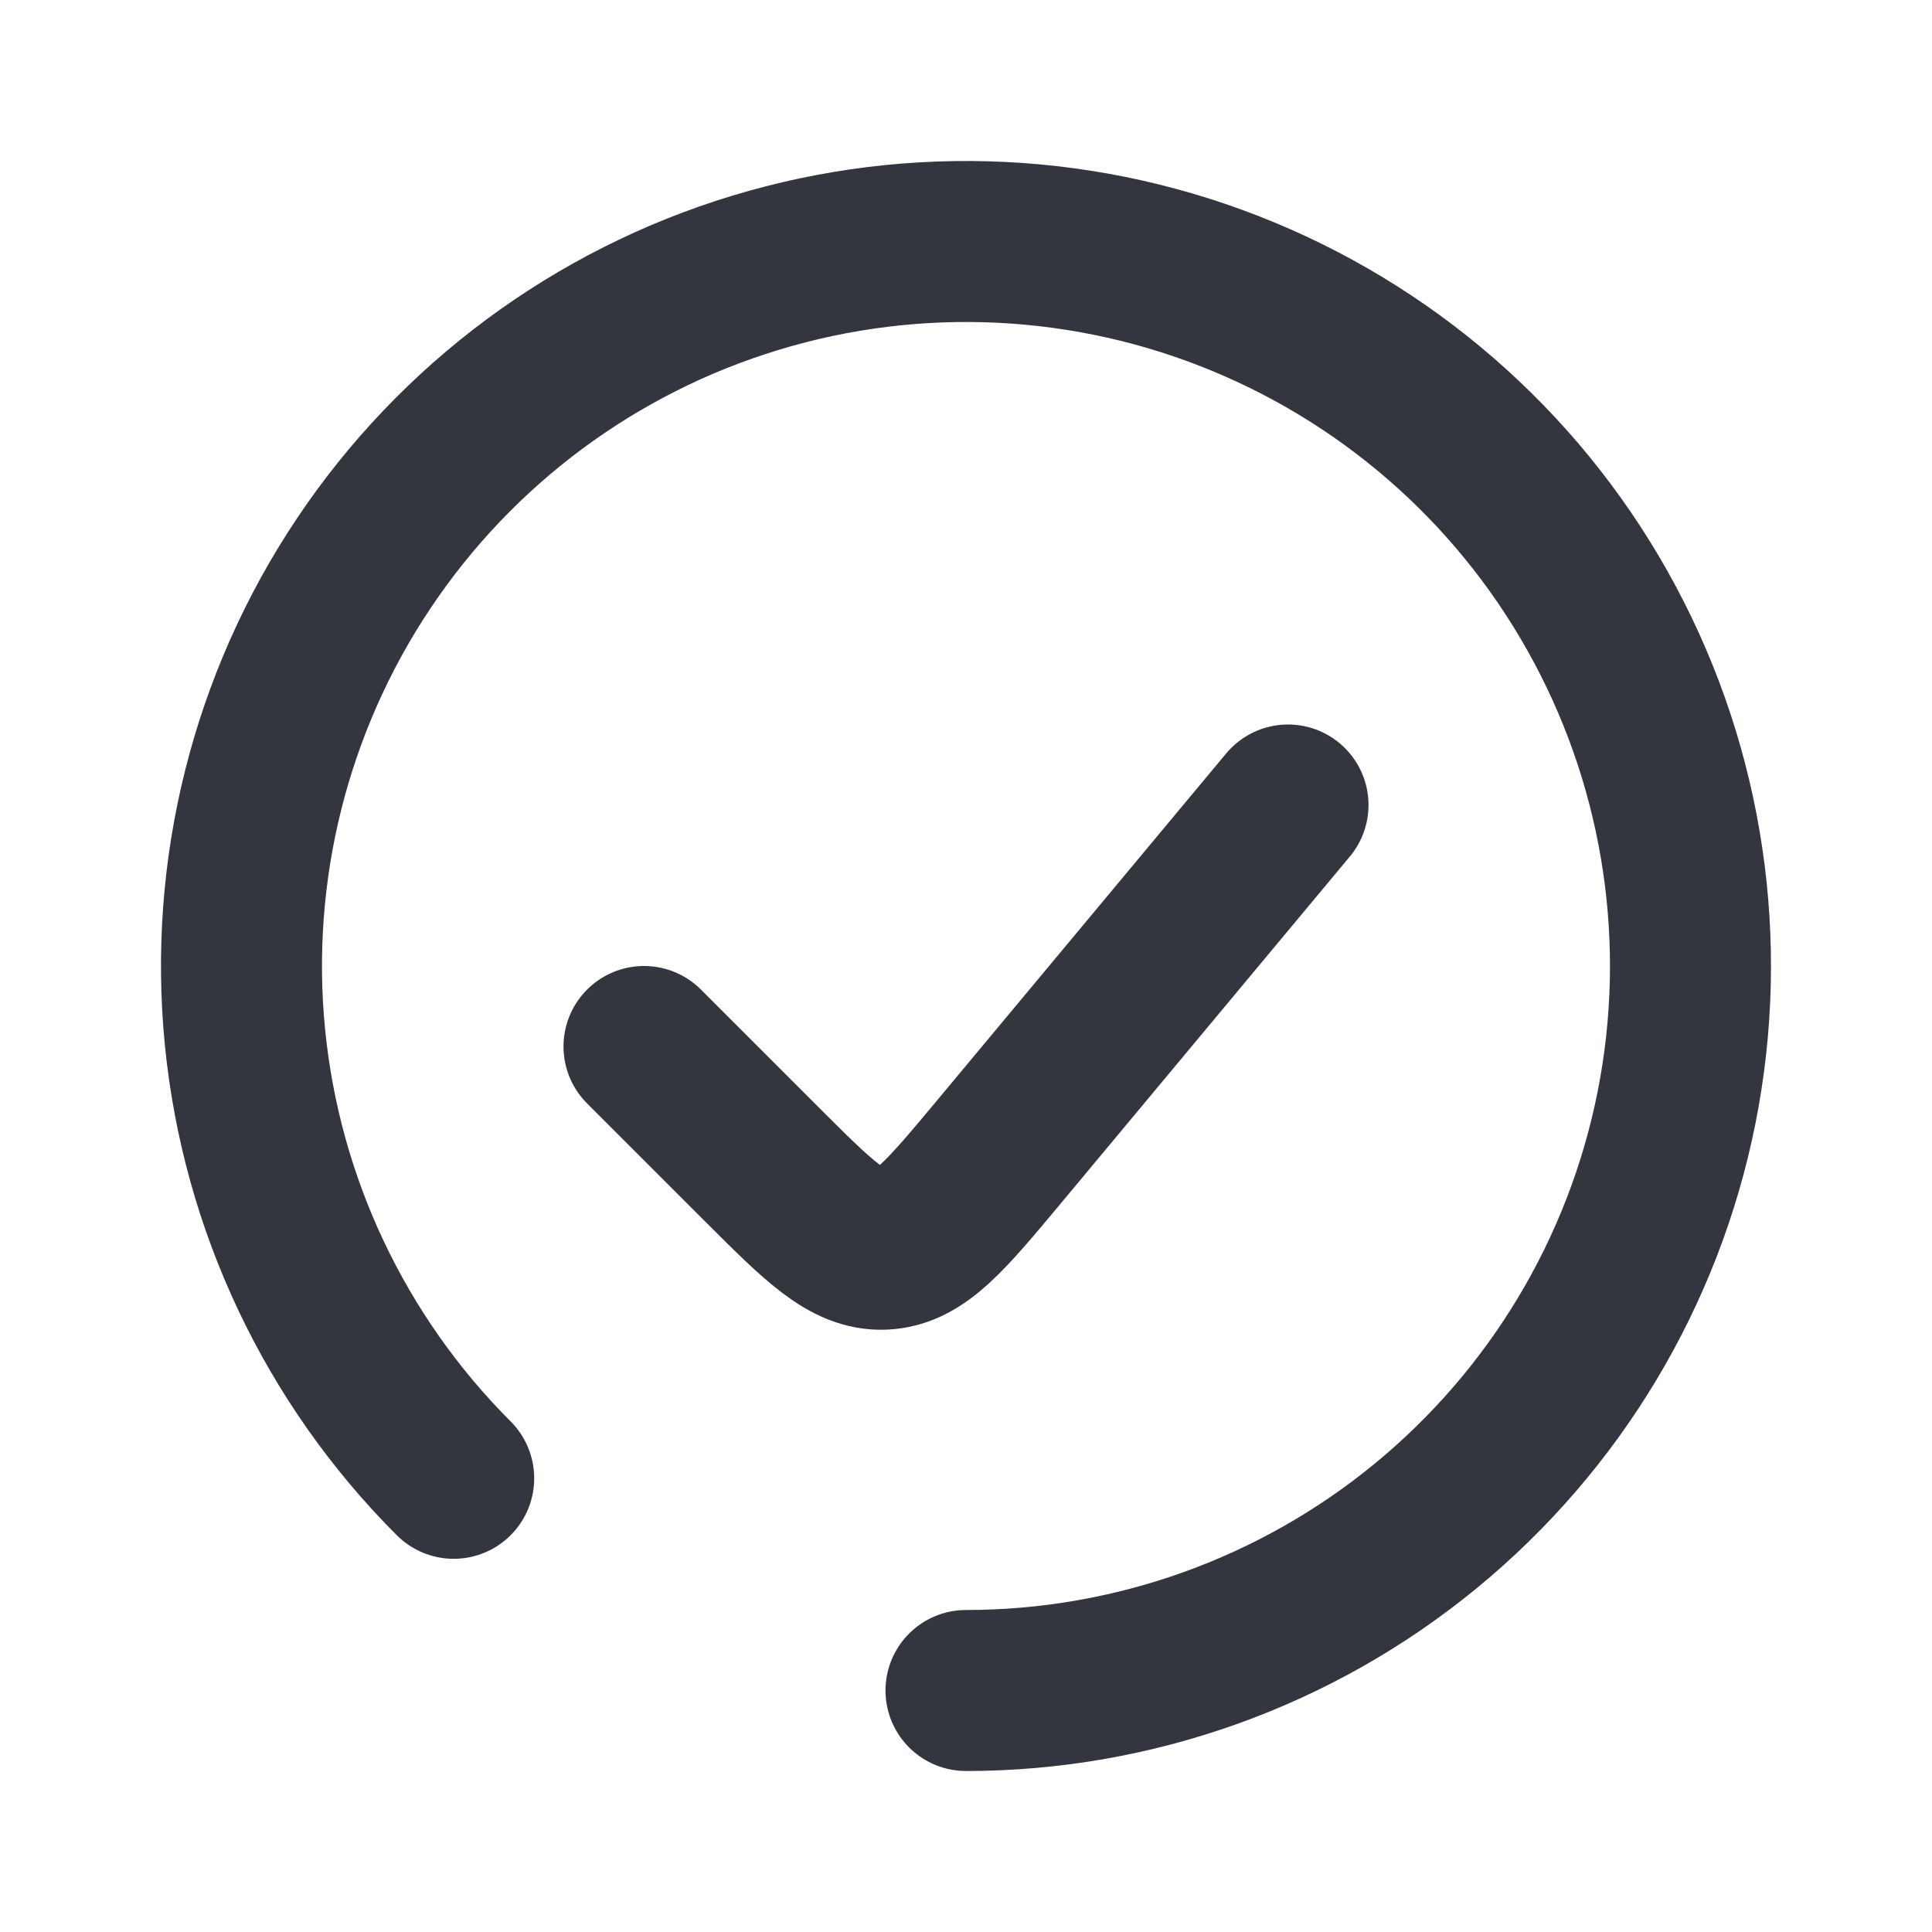
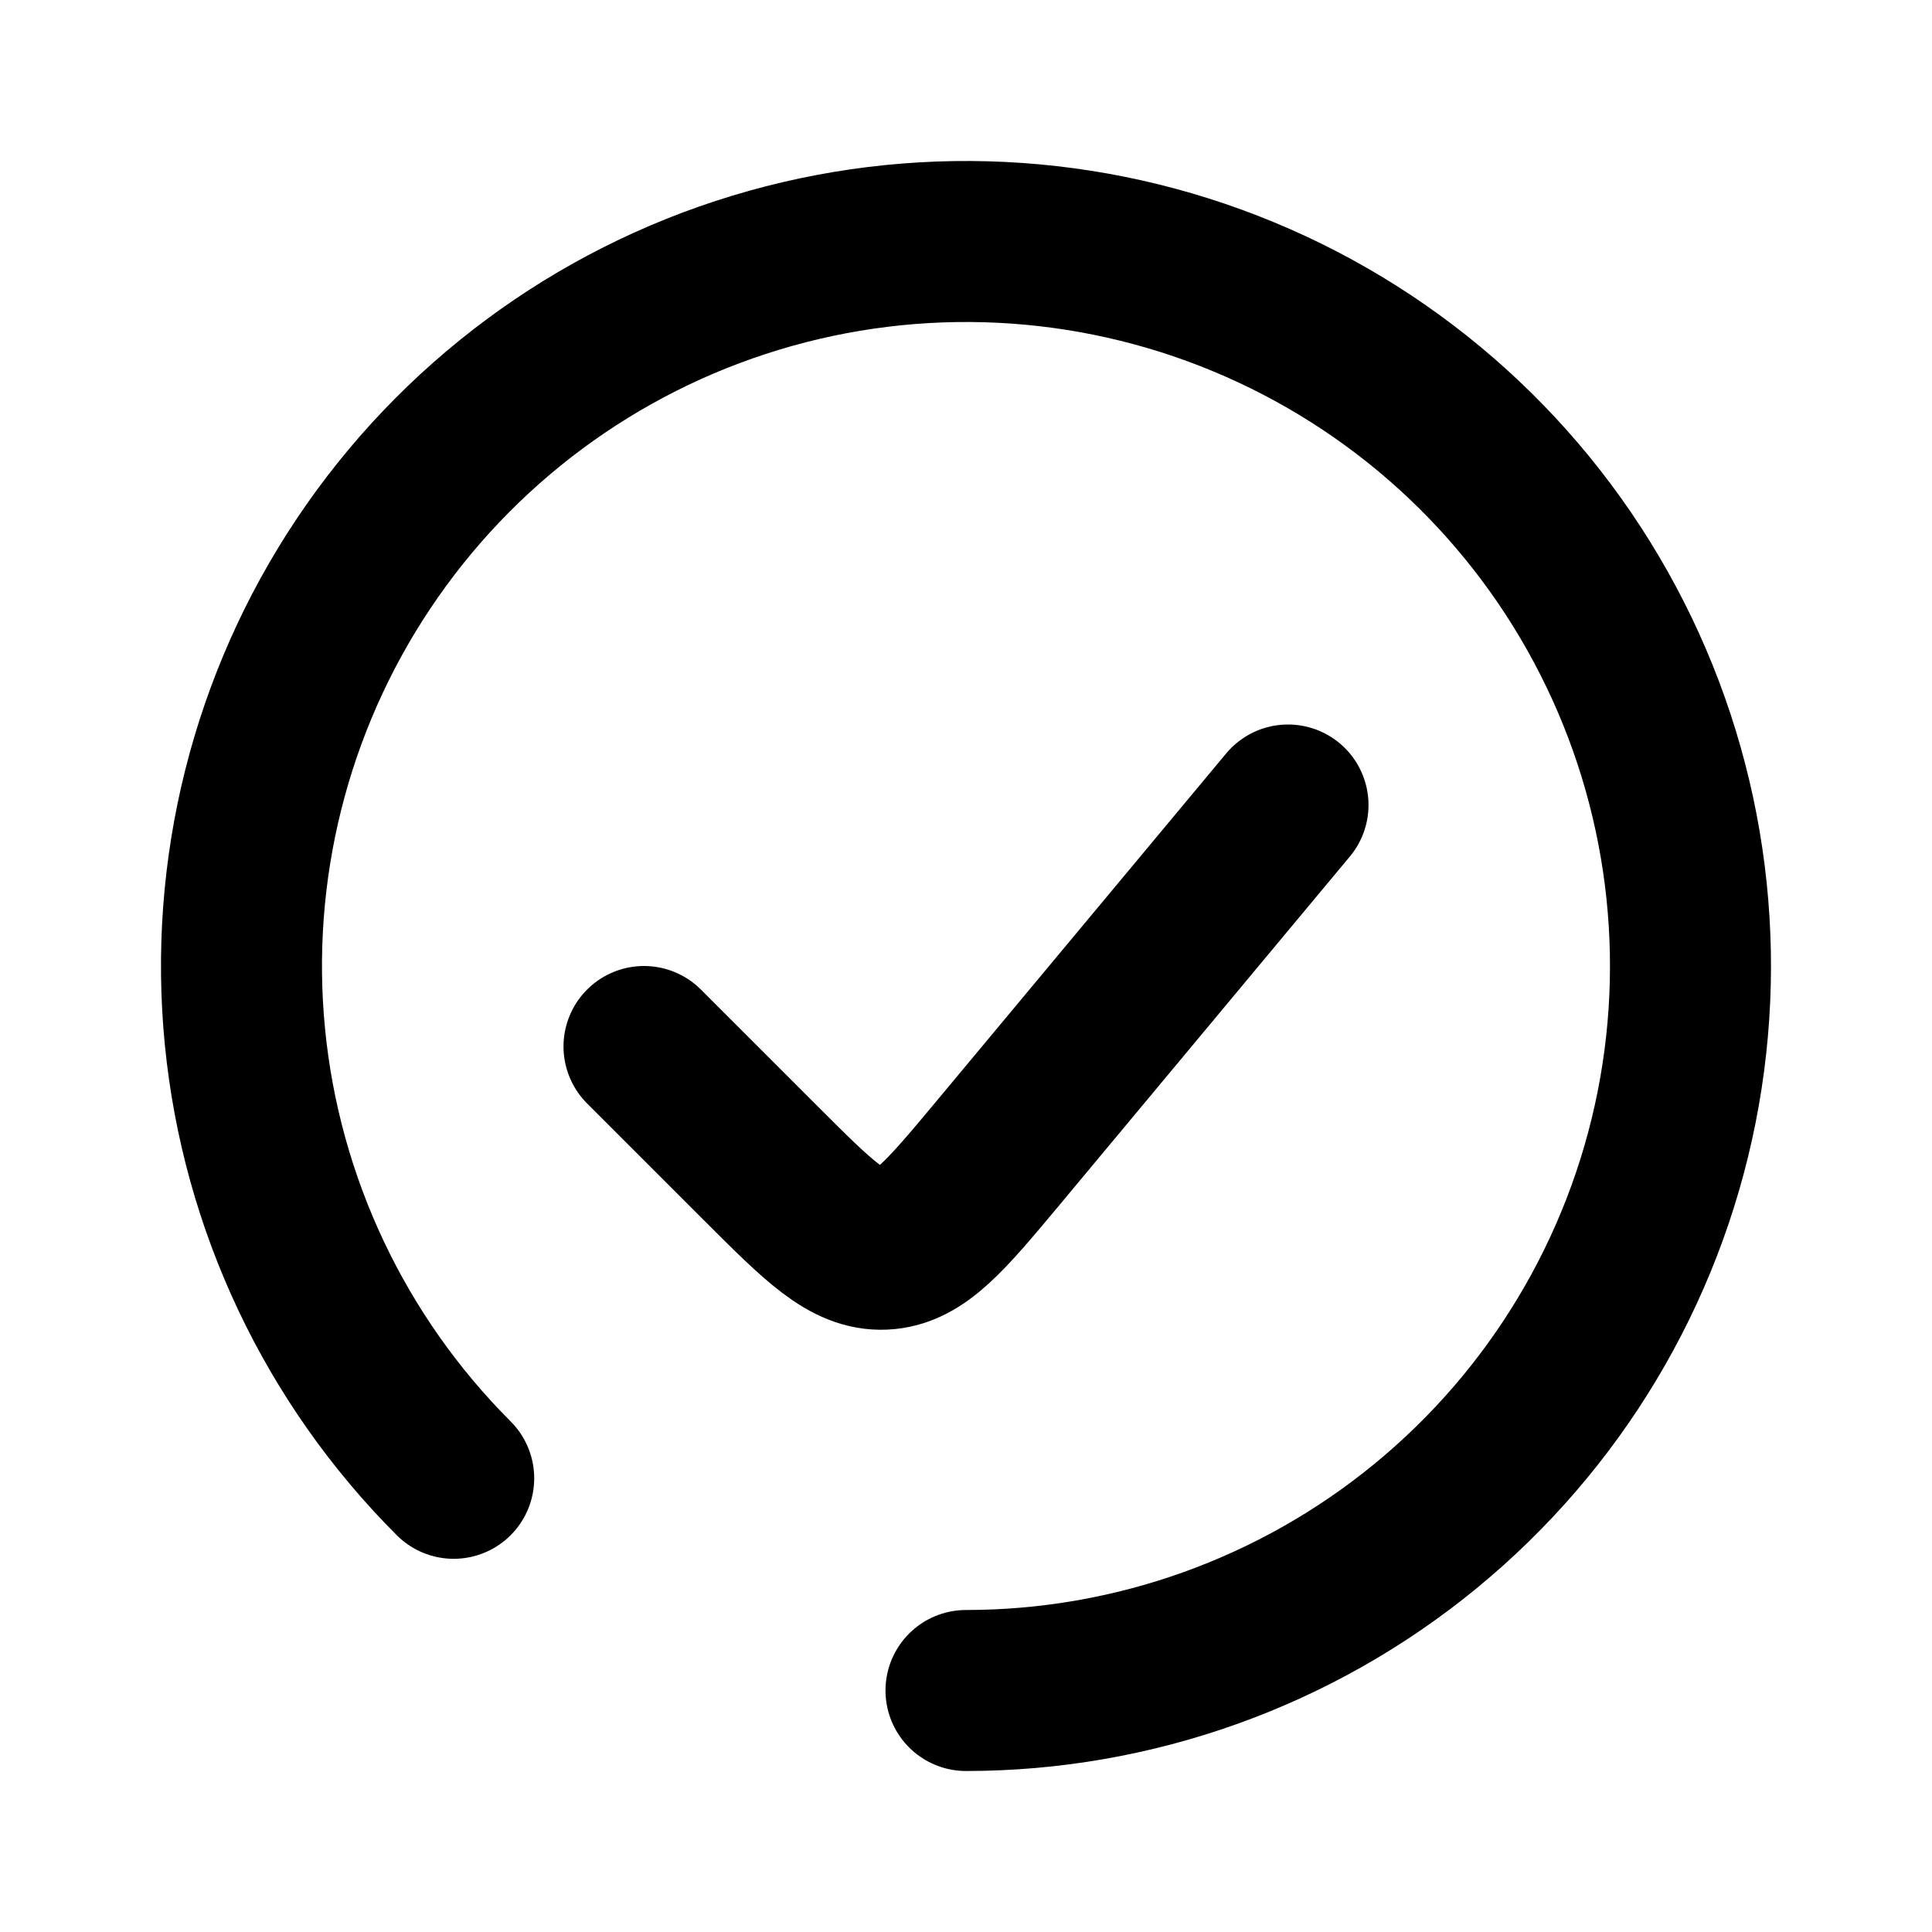
<svg xmlns="http://www.w3.org/2000/svg" width="24" height="24" viewBox="0 0 24 24" fill="none">
-   <path d="M12 21C14.082 21 16.1 20.278 17.709 18.957C19.319 17.636 20.421 15.798 20.827 13.756C21.233 11.714 20.919 9.594 19.937 7.757C18.956 5.921 17.368 4.482 15.444 3.685C13.521 2.888 11.38 2.783 9.387 3.388C7.395 3.992 5.674 5.269 4.517 7C3.36 8.731 2.839 10.81 3.043 12.882C3.247 14.954 4.164 16.892 5.636 18.364" stroke="#33363F" stroke-width="2" stroke-linecap="round" />
-   <path d="M16 10L12.402 14.318C11.746 15.104 11.419 15.498 10.978 15.518C10.537 15.537 10.175 15.175 9.451 14.451L8 13" stroke="#33363F" stroke-width="2" stroke-linecap="round" />
+   <path d="M12 21C14.082 21 16.1 20.278 17.709 18.957C19.319 17.636 20.421 15.798 20.827 13.756C21.233 11.714 20.919 9.594 19.937 7.757C18.956 5.921 17.368 4.482 15.444 3.685C13.521 2.888 11.38 2.783 9.387 3.388C7.395 3.992 5.674 5.269 4.517 7C3.36 8.731 2.839 10.81 3.043 12.882C3.247 14.954 4.164 16.892 5.636 18.364" stroke="black" stroke-width="2" stroke-linecap="round" />
+   <path d="M16 10L12.402 14.318C11.746 15.104 11.419 15.498 10.978 15.518C10.537 15.537 10.175 15.175 9.451 14.451L8 13" stroke="black" stroke-width="2" stroke-linecap="round" />
</svg>
